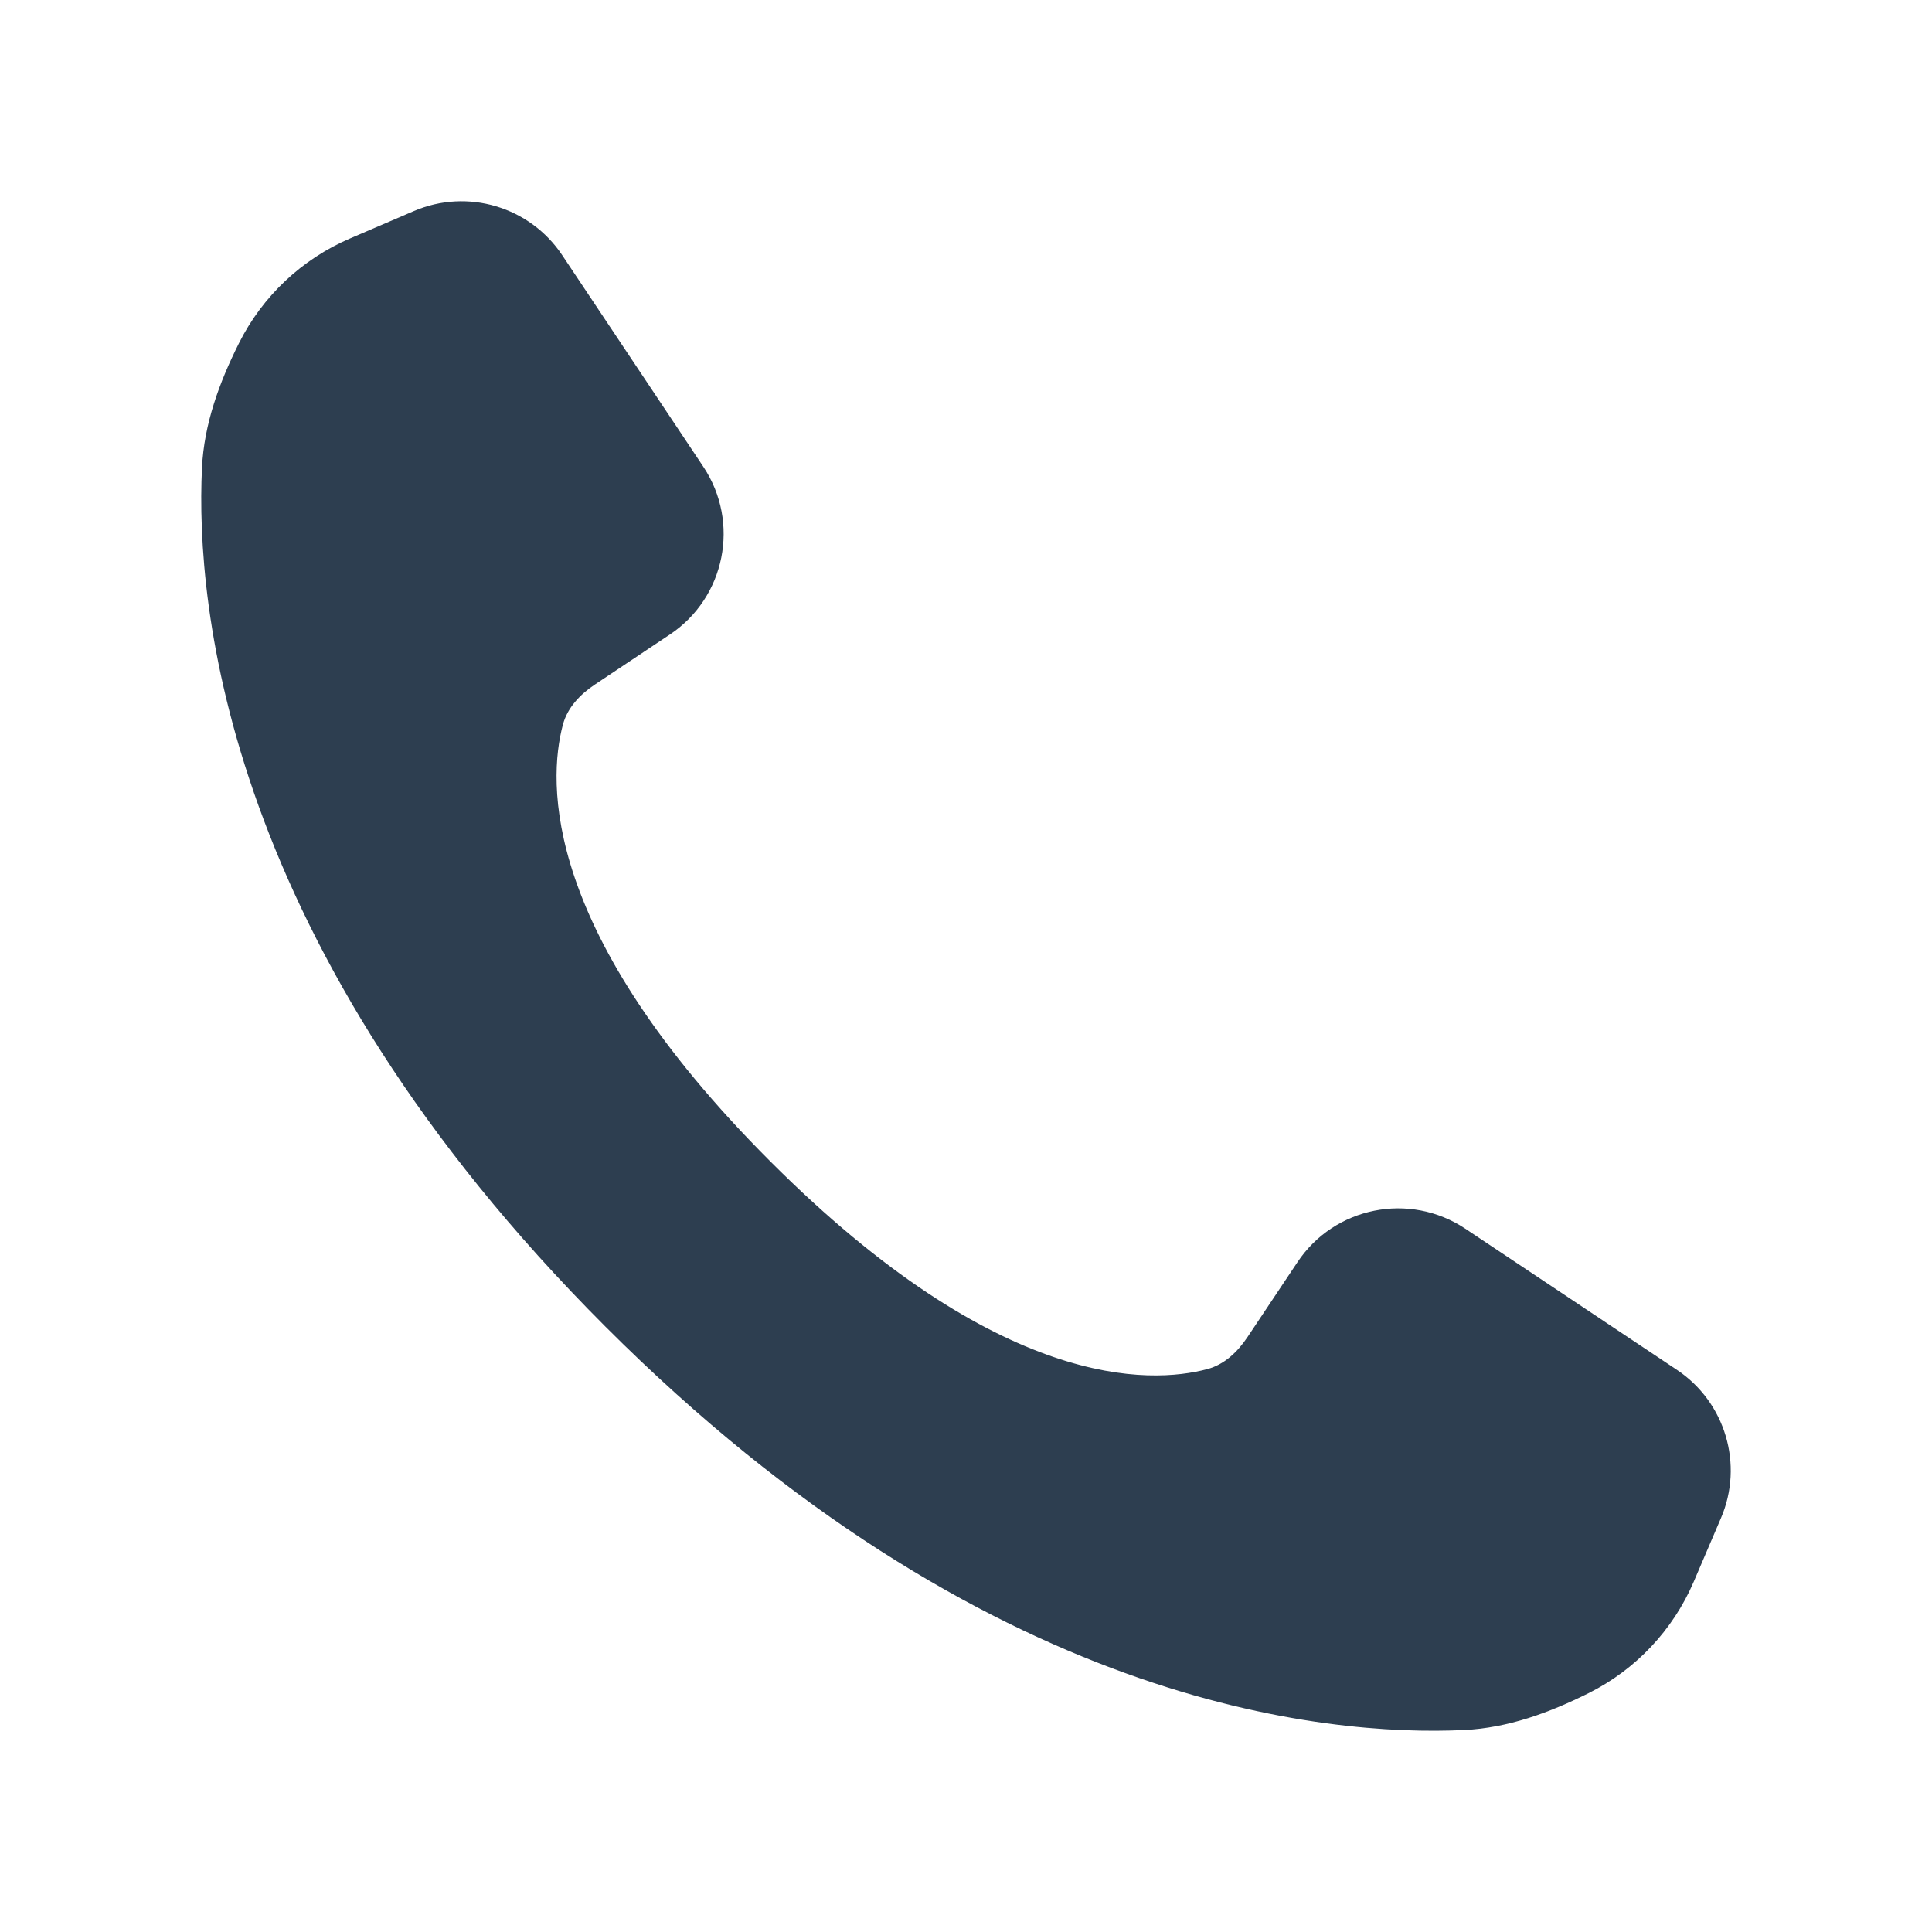
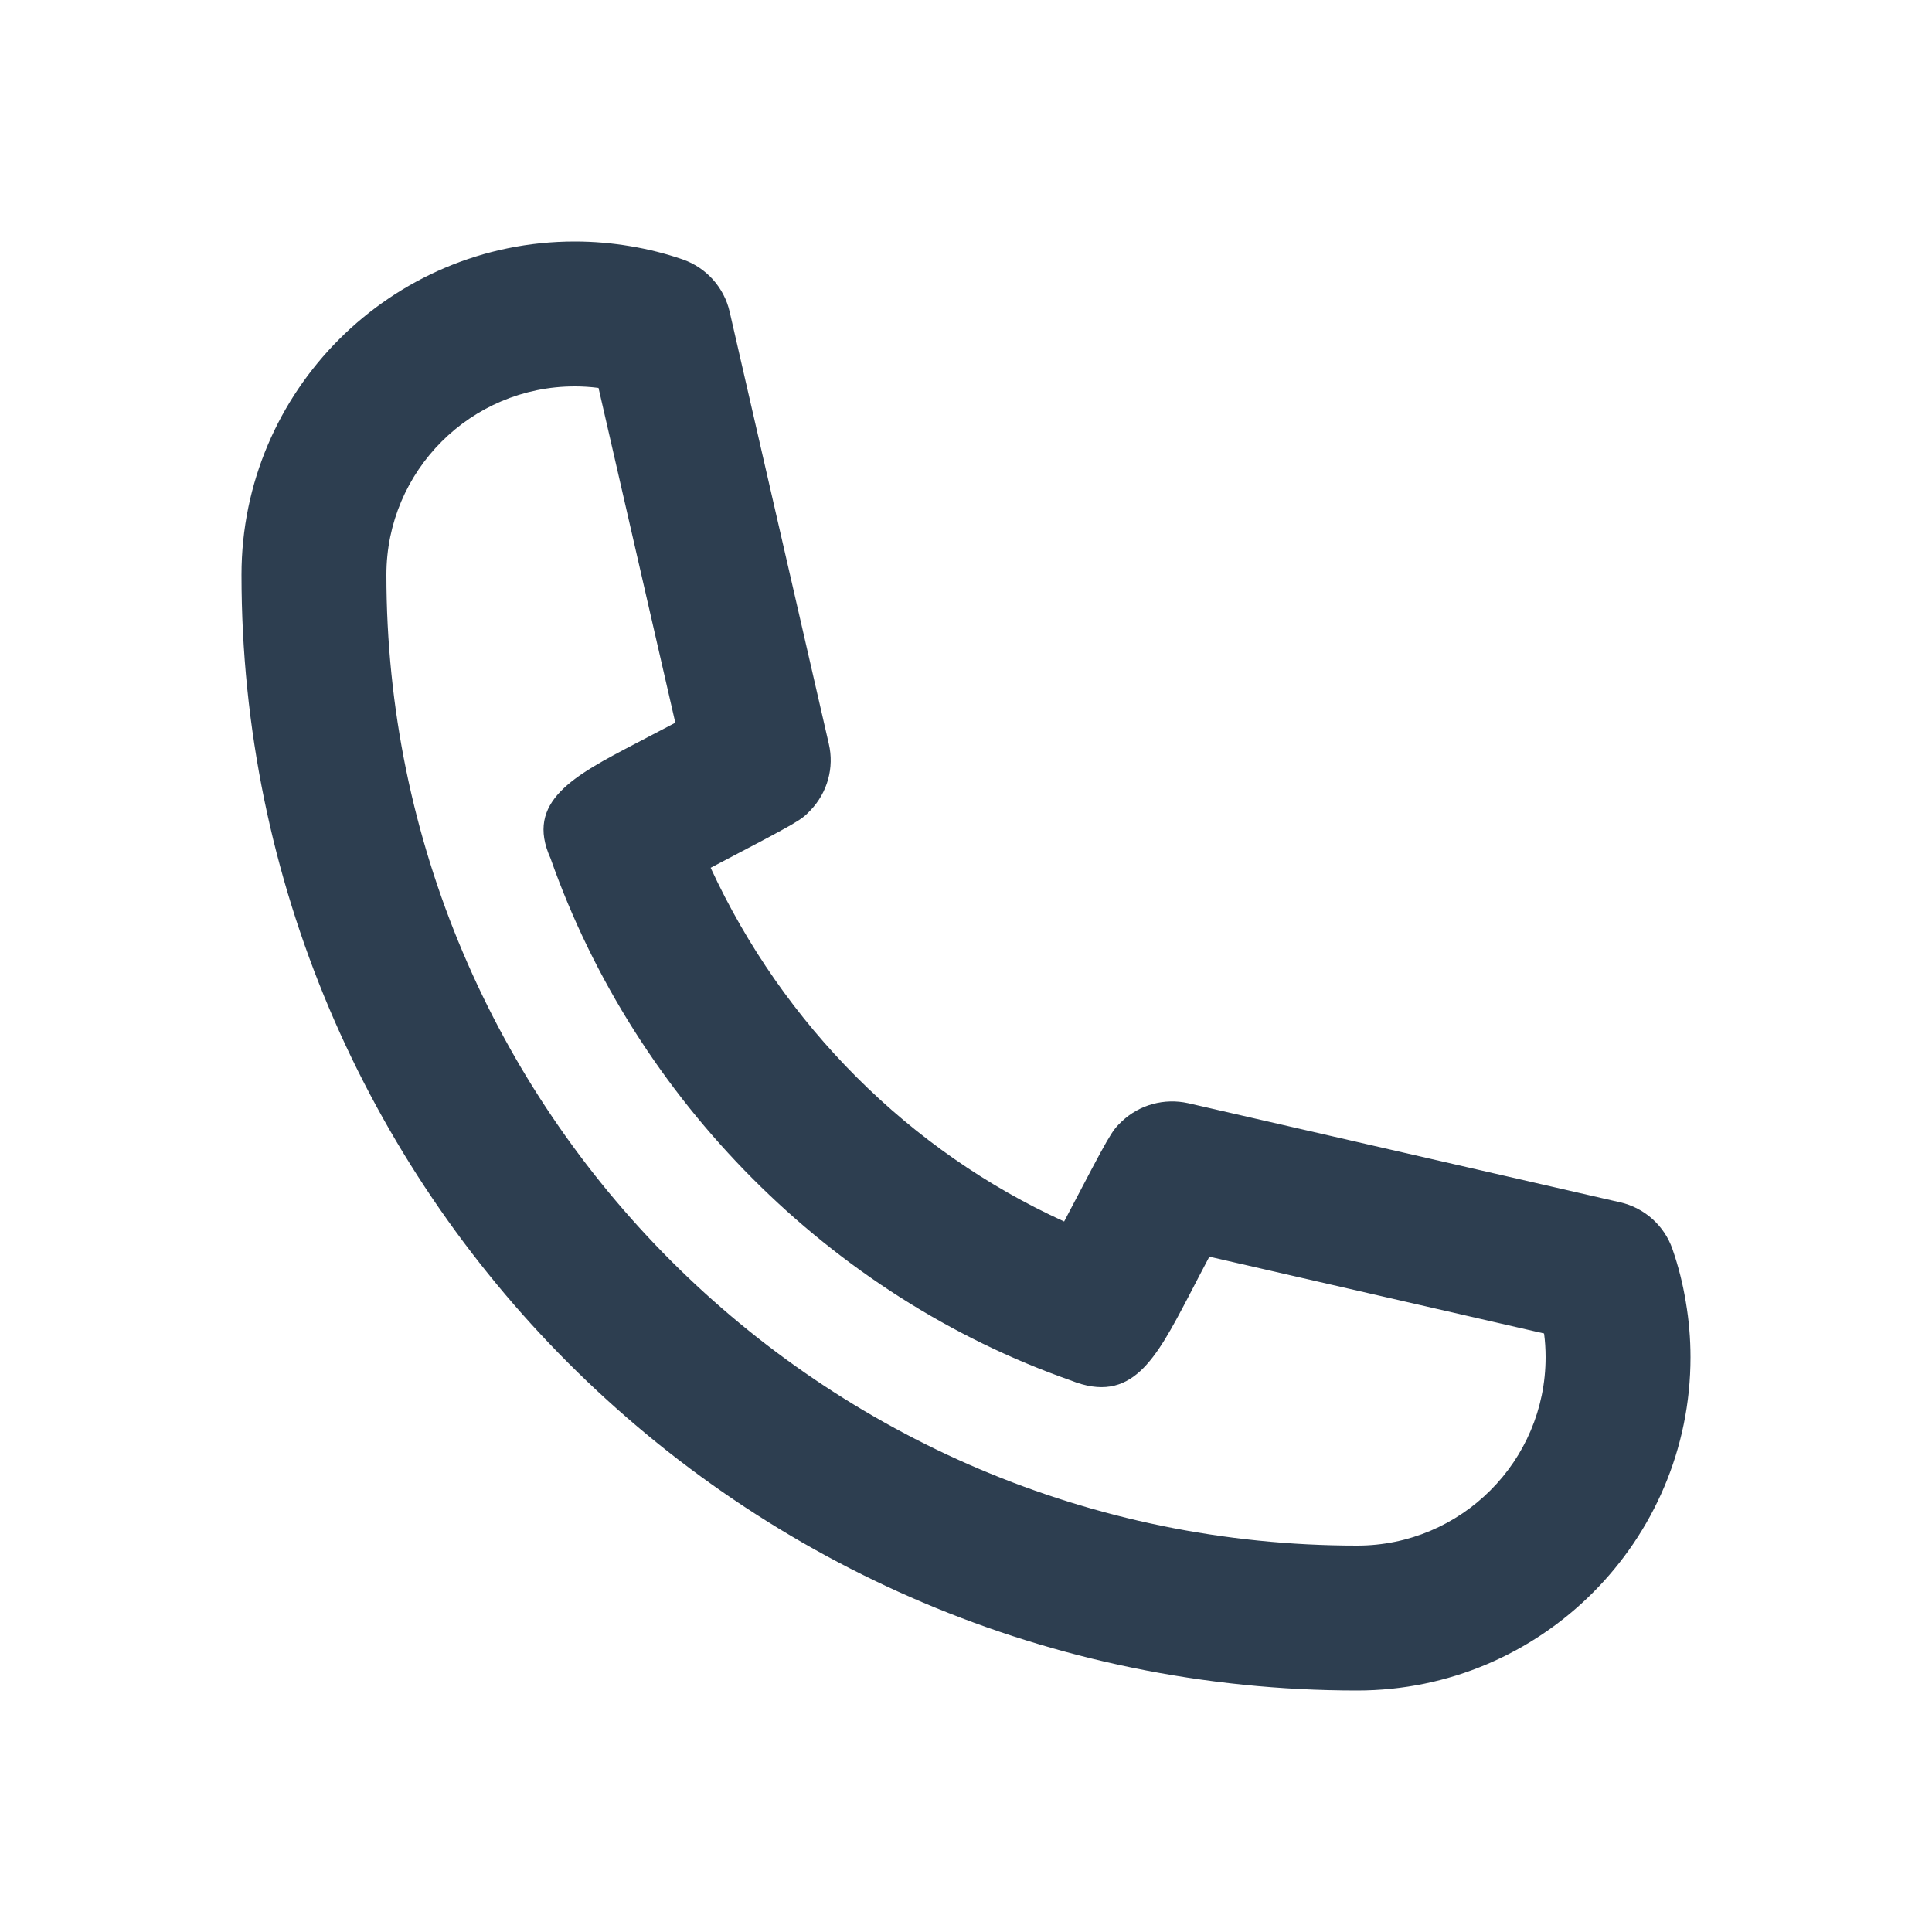
<svg xmlns="http://www.w3.org/2000/svg" width="24" height="24" viewBox="0 0 24 24" fill="none">
-   <path d="M16.117 15.68L15.498 16.608C15.375 16.793 15.211 16.951 14.996 17.008C14.291 17.195 12.42 17.279 9.571 14.429C6.721 11.58 6.805 9.709 6.992 9.004C7.049 8.789 7.207 8.625 7.392 8.502L8.32 7.883C9.011 7.423 9.197 6.489 8.737 5.798L6.984 3.17C6.582 2.567 5.807 2.336 5.141 2.622L4.351 2.961C3.75 3.218 3.26 3.68 2.968 4.264C2.724 4.752 2.535 5.267 2.509 5.812C2.428 7.53 2.805 11.764 7.521 16.48C12.236 21.195 16.47 21.572 18.188 21.491C18.733 21.465 19.247 21.276 19.736 21.032C20.32 20.74 20.782 20.25 21.04 19.649L21.378 18.859C21.664 18.193 21.433 17.418 20.83 17.016L18.202 15.263C17.511 14.803 16.577 14.989 16.117 15.68Z" fill="#2D3E50" />
+   <path fill-rule="evenodd" clip-rule="evenodd" d="M7.14 4.8C5.849 4.8 4.8 5.849 4.8 7.14C4.8 13.789 10.21 19.2 16.86 19.2C18.15 19.2 19.2 18.151 19.2 16.86C19.2 16.76 19.194 16.662 19.181 16.565L15.023 15.611C14.94 15.769 14.849 15.941 14.767 16.101C14.356 16.884 14.059 17.453 13.301 17.148C10.326 16.104 7.897 13.674 6.839 10.663C6.518 9.956 7.13 9.636 7.906 9.231C8.063 9.148 8.234 9.059 8.389 8.978L7.435 4.819C7.335 4.806 7.238 4.8 7.14 4.8ZM16.86 21C9.217 21 3 14.783 3 7.14C3 4.857 4.857 3 7.14 3C7.374 3 7.605 3.02 7.829 3.058C8.048 3.094 8.268 3.149 8.482 3.223C8.774 3.325 8.995 3.571 9.064 3.873L10.296 9.241C10.365 9.536 10.279 9.845 10.069 10.065C9.946 10.193 9.944 10.195 8.828 10.78C9.731 12.736 11.302 14.301 13.219 15.174C13.804 14.057 13.807 14.054 13.935 13.931C14.155 13.721 14.466 13.639 14.759 13.704L20.128 14.936C20.429 15.005 20.675 15.225 20.776 15.517C20.85 15.73 20.905 15.949 20.942 16.175C20.98 16.397 21 16.628 21 16.86C21 19.143 19.142 21 16.86 21Z" fill="#2D3E50" />
</svg>
